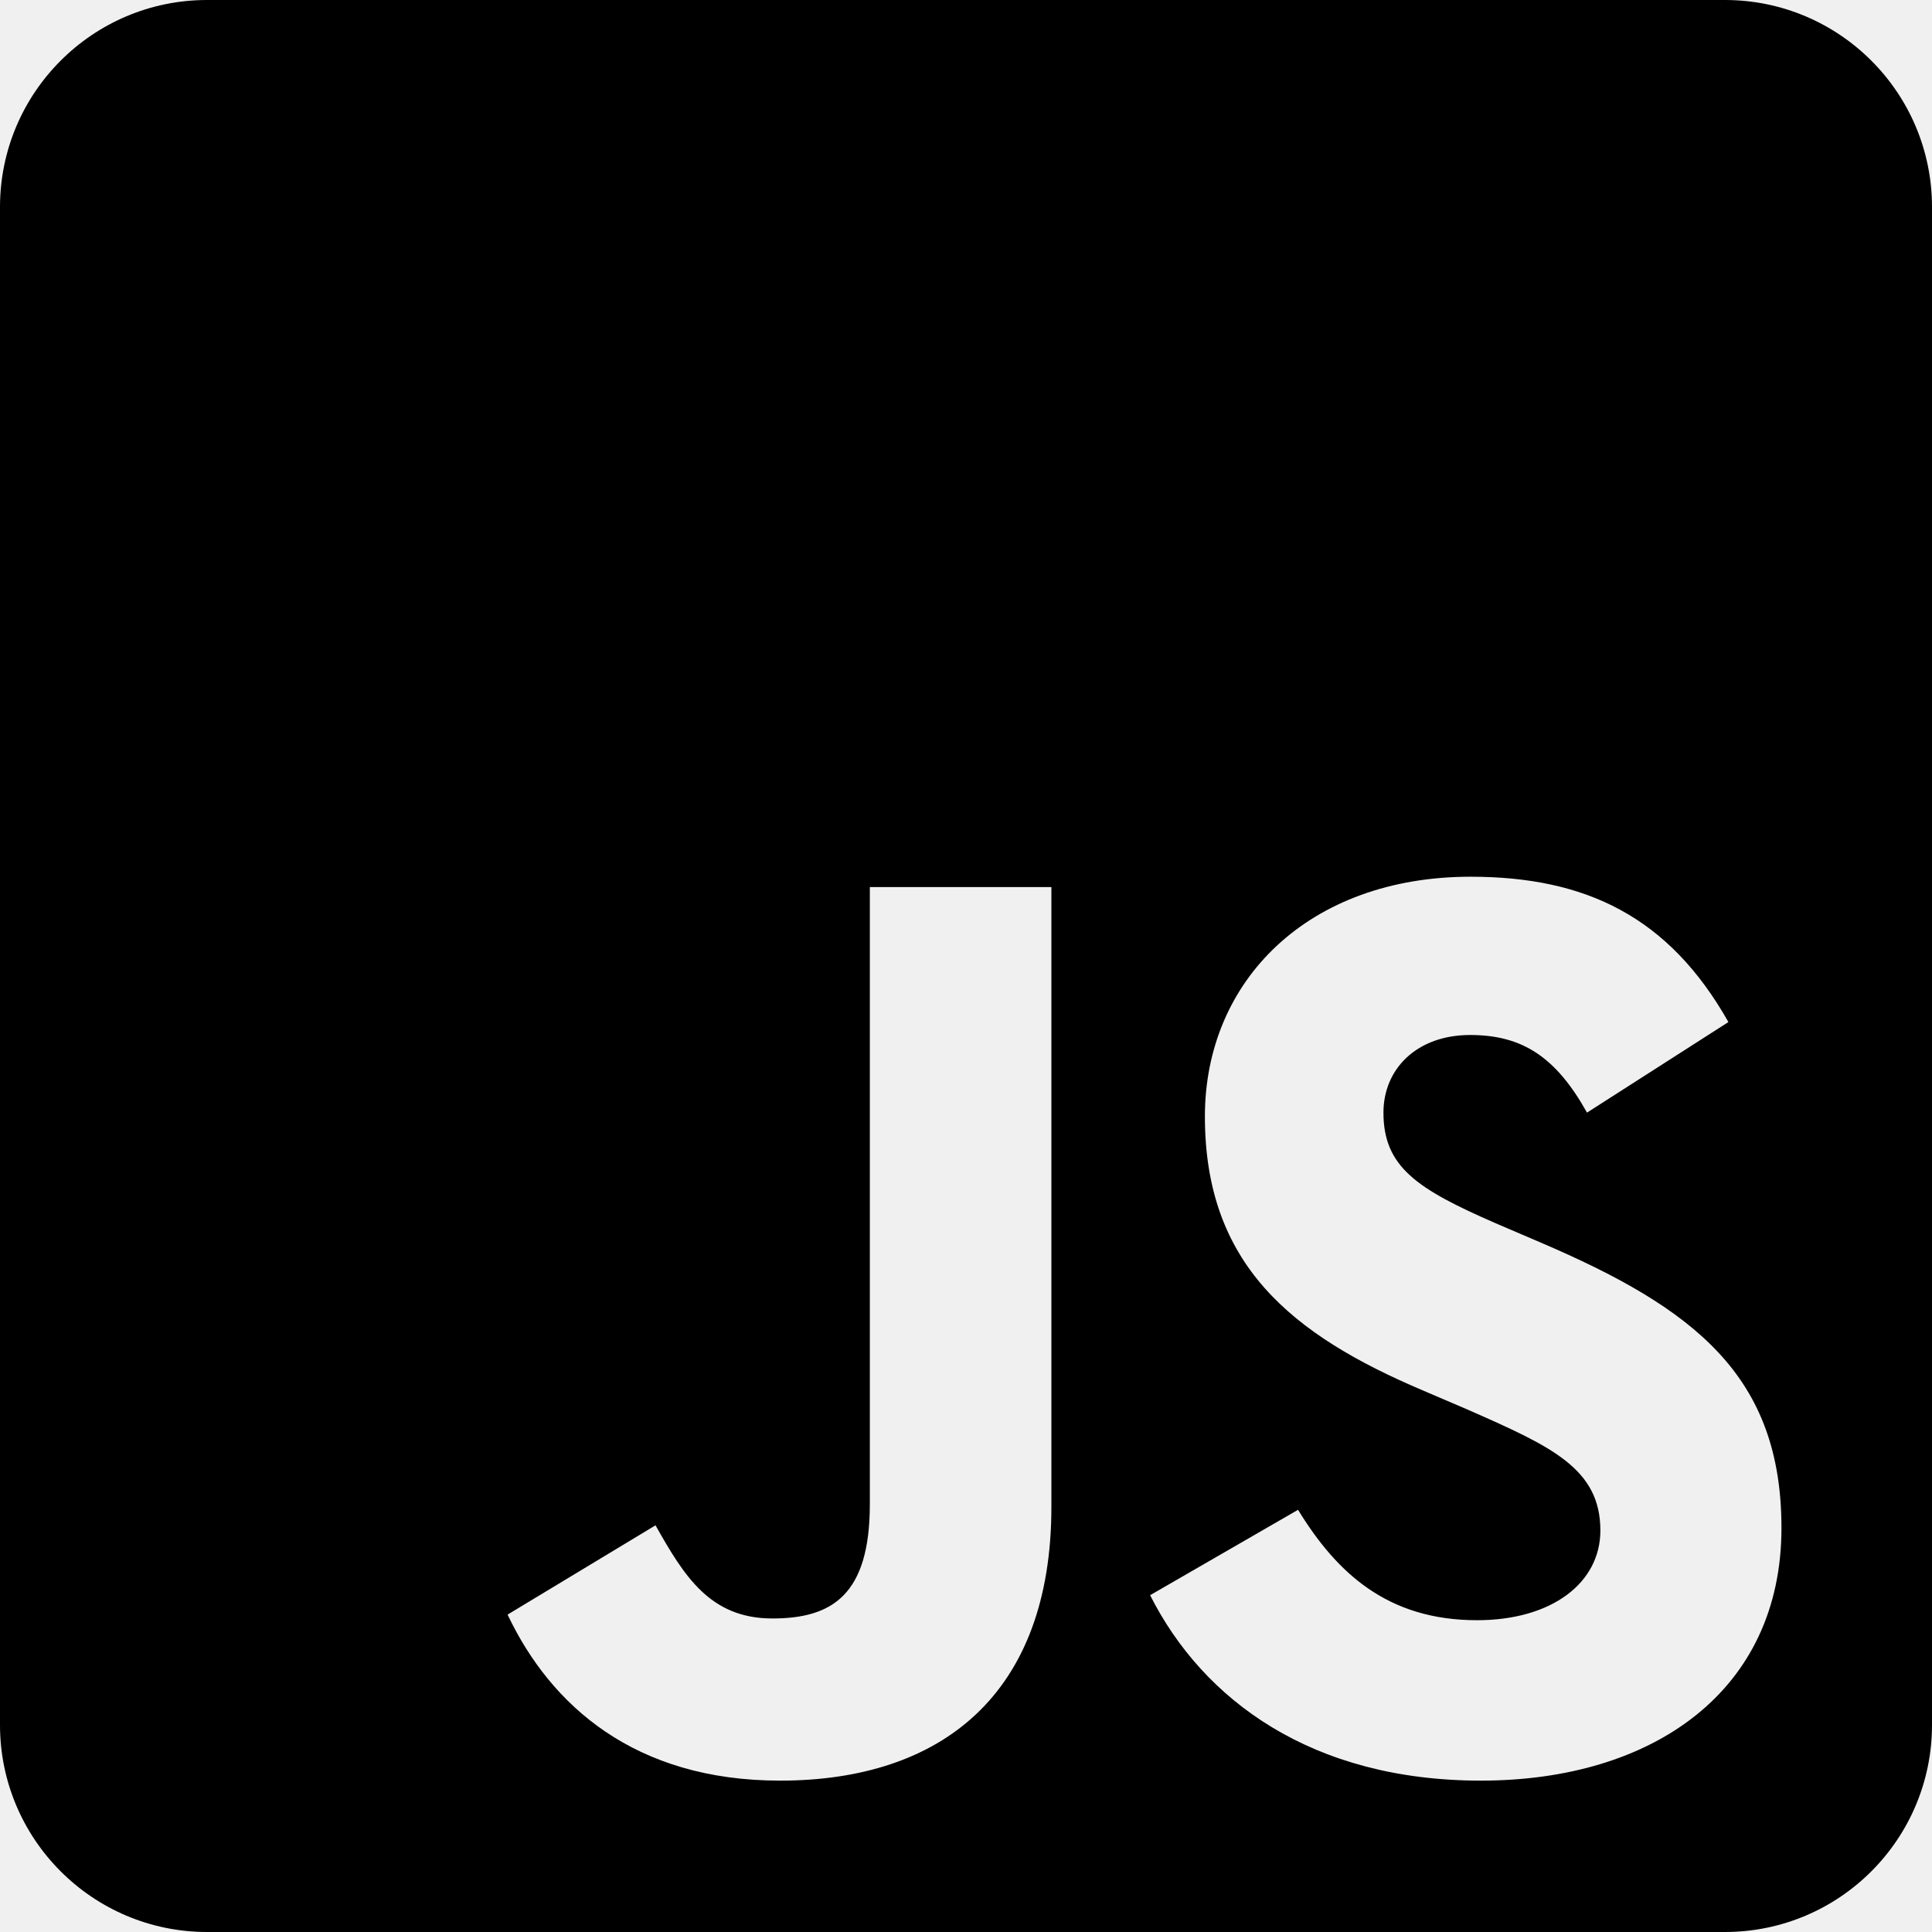
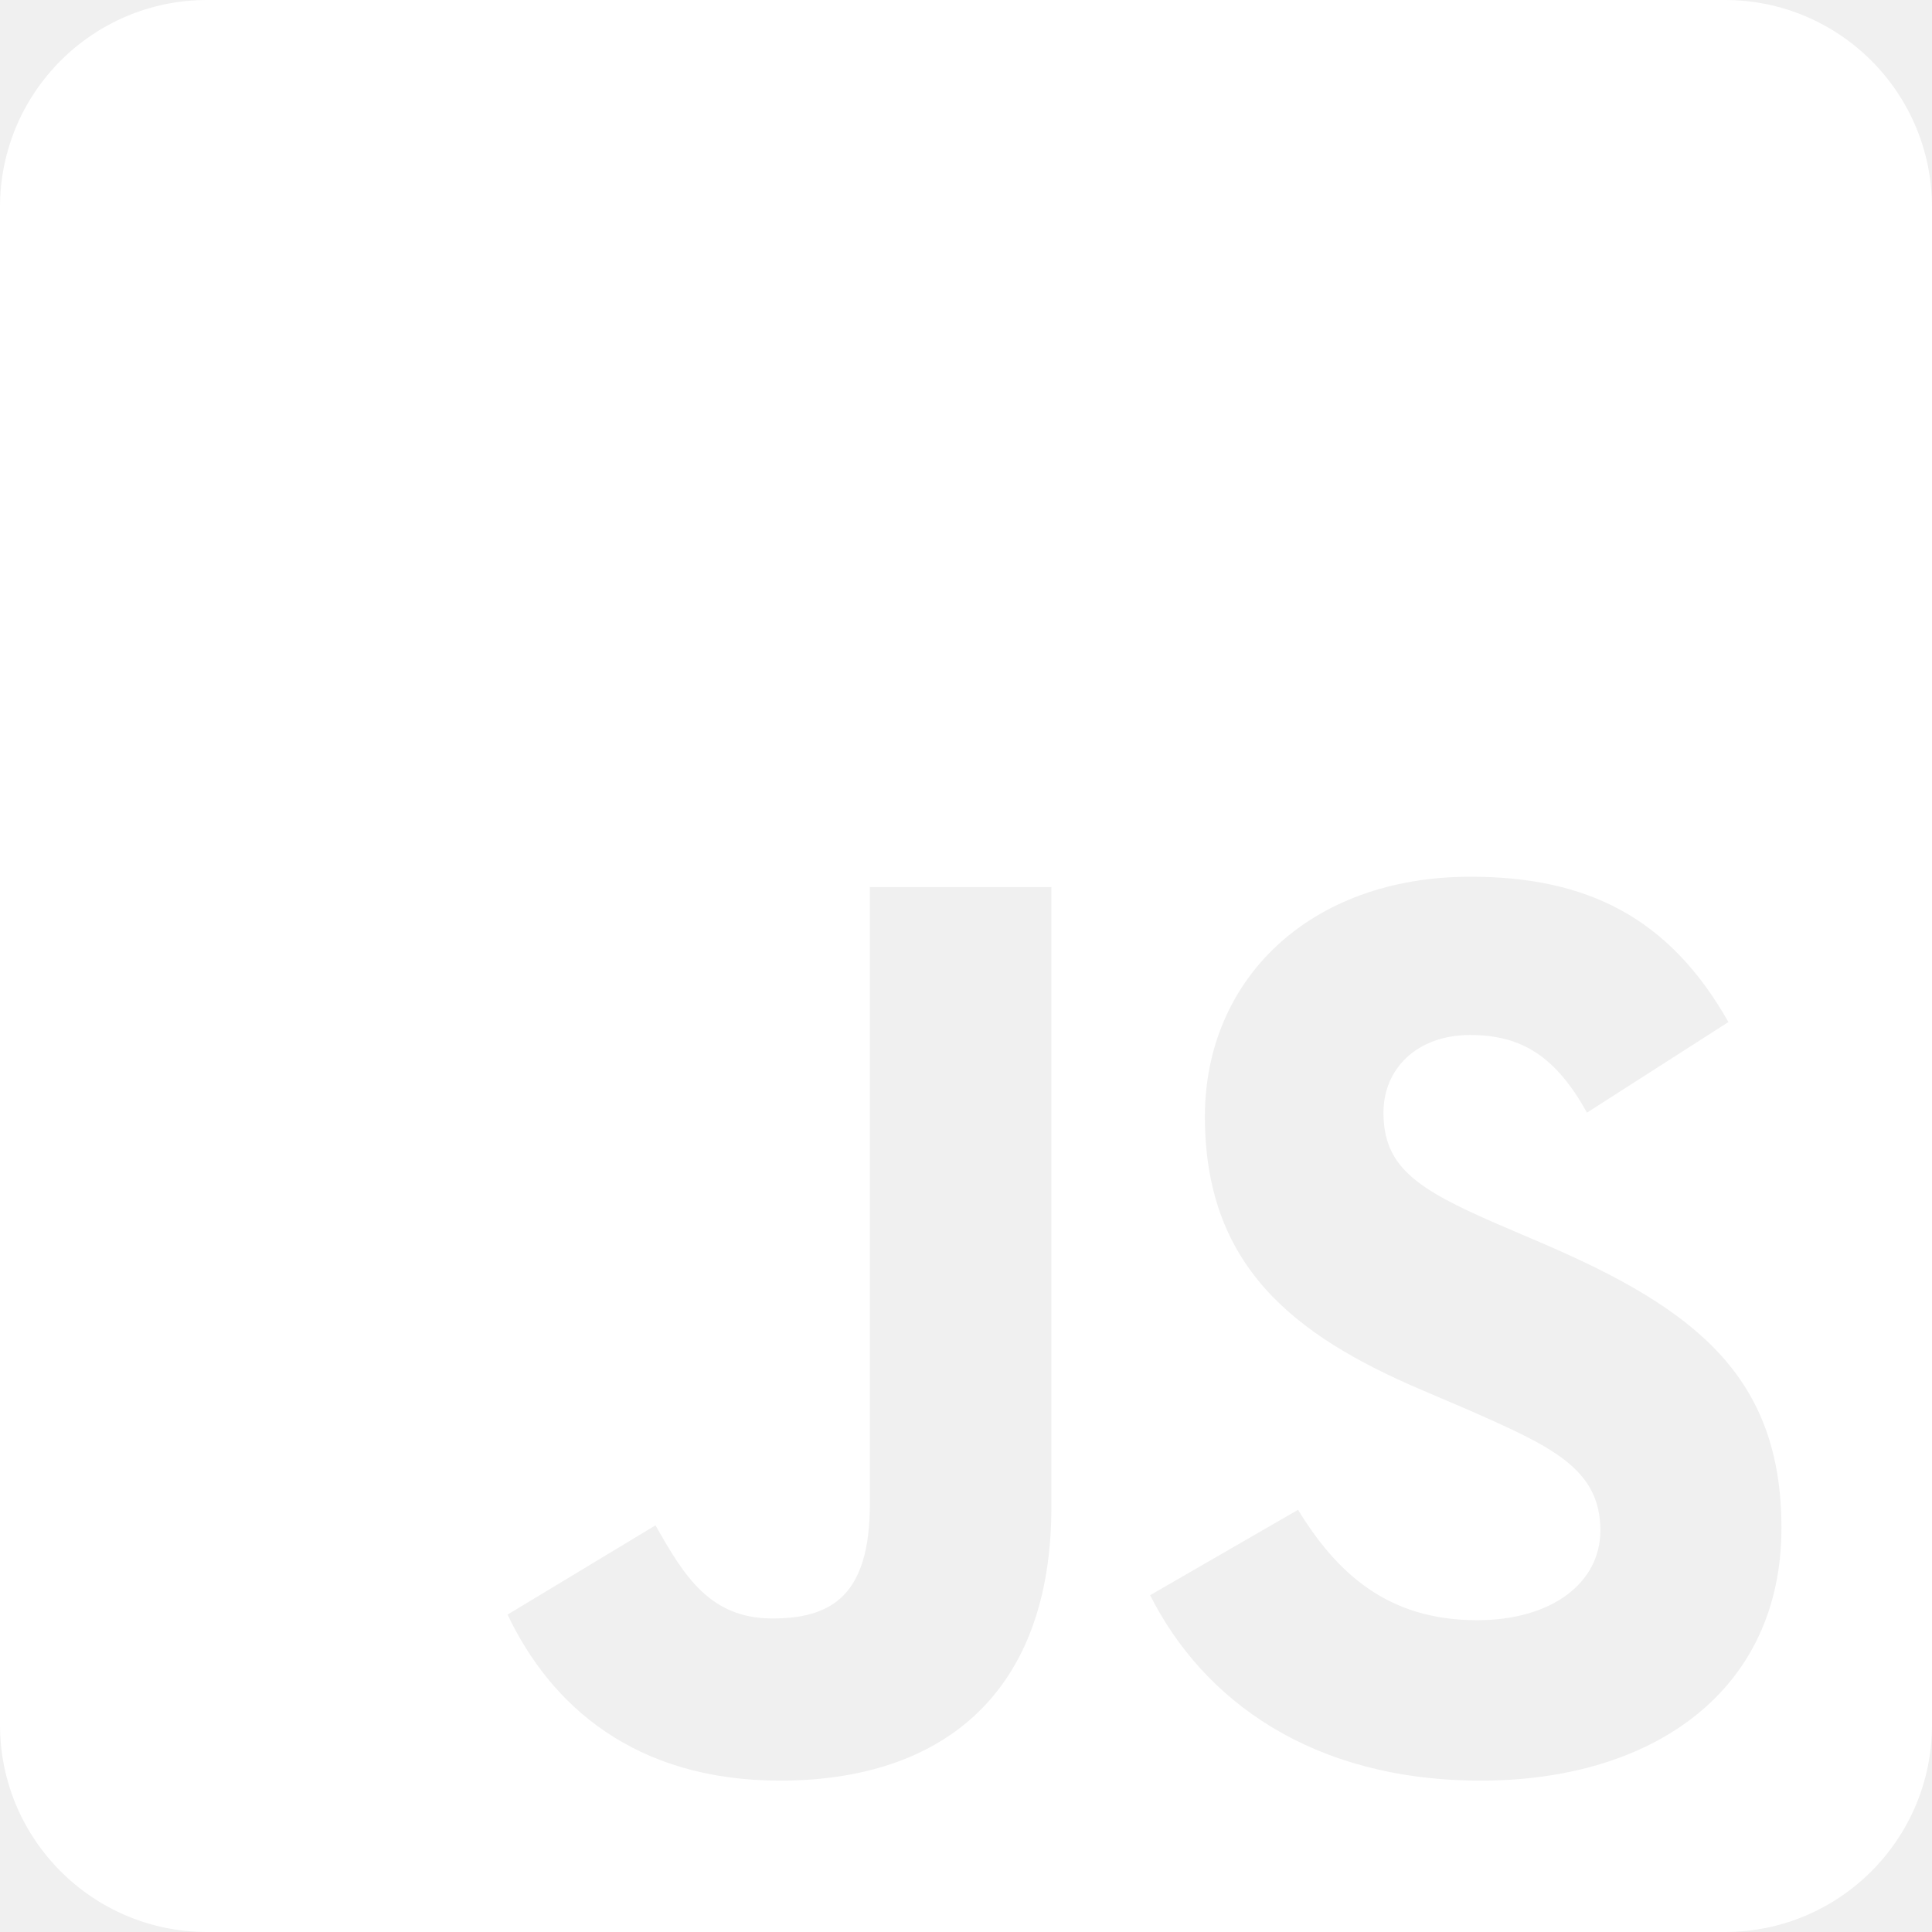
- <svg xmlns="http://www.w3.org/2000/svg" viewBox="0 0 214.565 214.565">
+ <svg xmlns="http://www.w3.org/2000/svg" fill="#fff" viewBox="0 0 214.565 214.565">
  <path id="js-square" d="M191.576,32H22.989A23,23,0,0,0,0,54.989V223.576a23,23,0,0,0,22.989,22.989H191.576a23,23,0,0,0,22.989-22.989V54.989A23,23,0,0,0,191.576,32Zm-74.81,167.341c0,20.882-12.261,30.413-30.125,30.413-16.14,0-25.48-8.334-30.269-18.439L72.8,201.4c3.161,5.6,6.035,10.345,12.979,10.345,6.609,0,10.824-2.586,10.824-12.692V130.518h20.163v68.824Zm47.7,30.413c-18.727,0-30.844-8.908-36.735-20.594l16.428-9.483c4.31,7.04,9.962,12.261,19.876,12.261,8.334,0,13.7-4.167,13.7-9.962,0-6.9-5.46-9.339-14.7-13.41L158,186.41c-14.56-6.178-24.186-13.985-24.186-30.413,0-15.134,11.542-26.629,29.5-26.629,12.836,0,22.031,4.454,28.641,16.14L176.25,155.566c-3.448-6.178-7.184-8.621-12.979-8.621-5.891,0-9.627,3.736-9.627,8.621,0,6.035,3.736,8.477,12.4,12.261l5.029,2.155c17.146,7.328,26.773,14.847,26.773,31.706C197.85,219.792,183.577,229.754,164.468,229.754Z" transform="translate(0 -32)" />
</svg>
